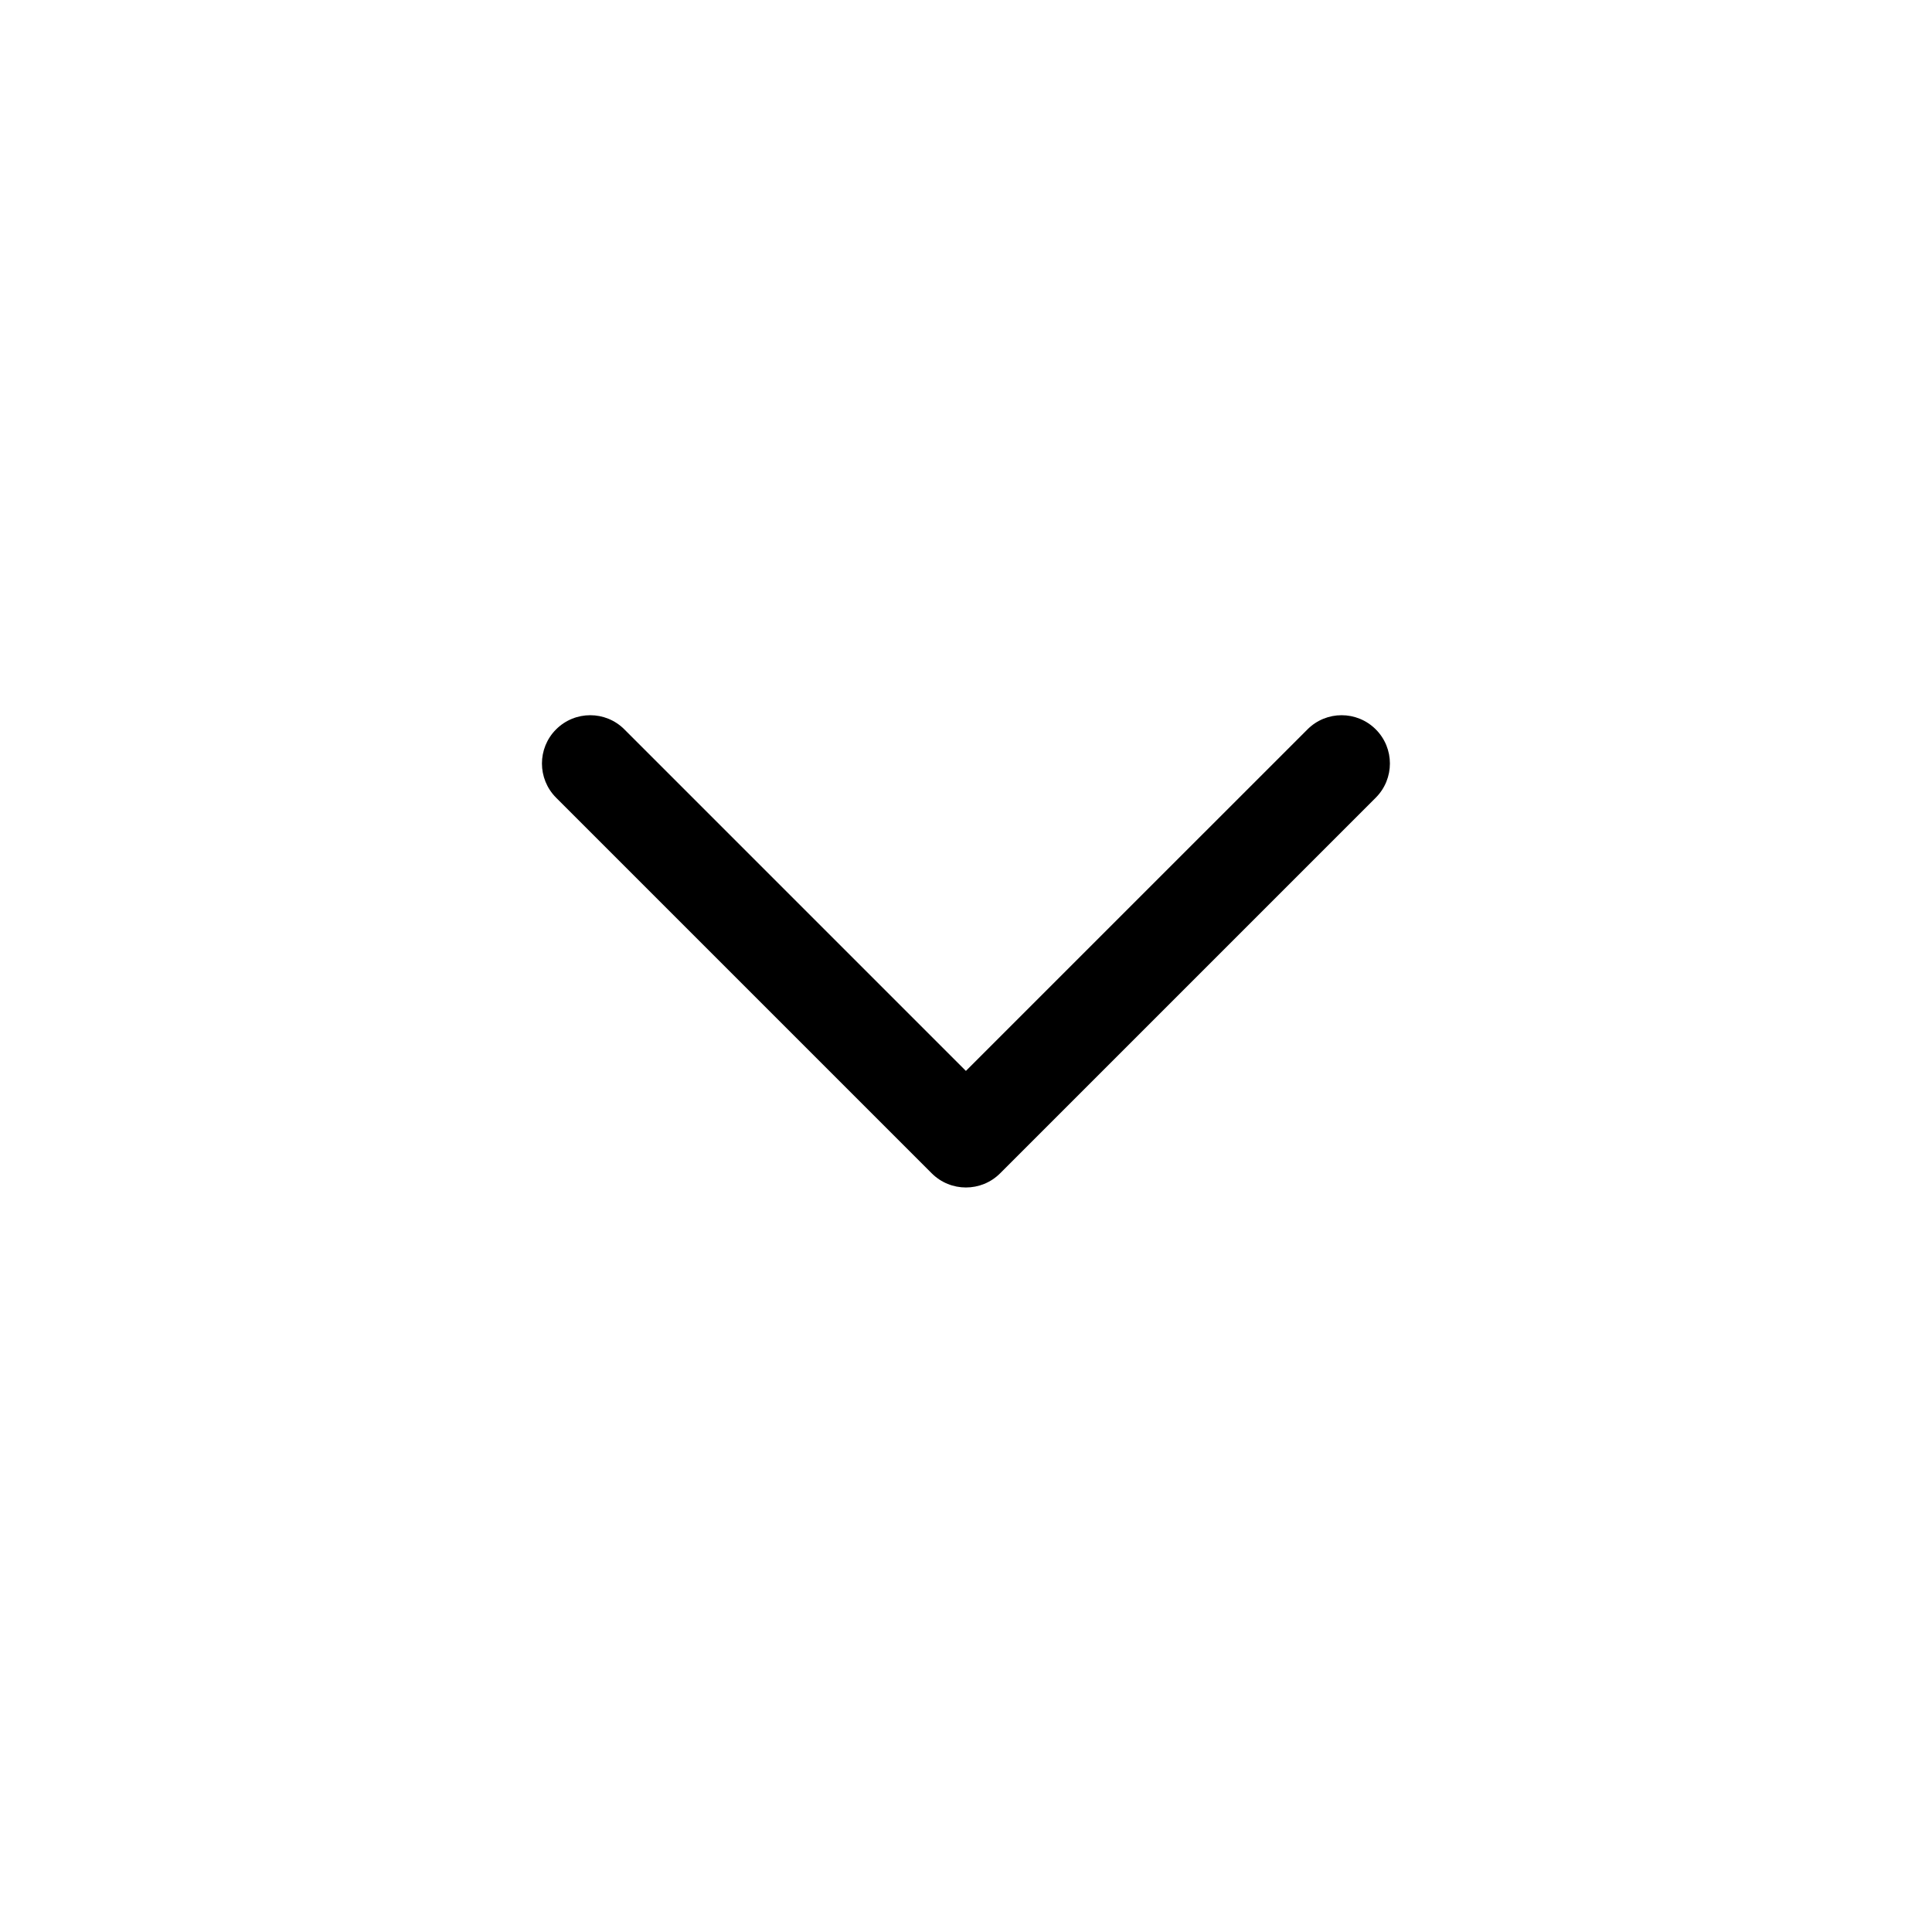
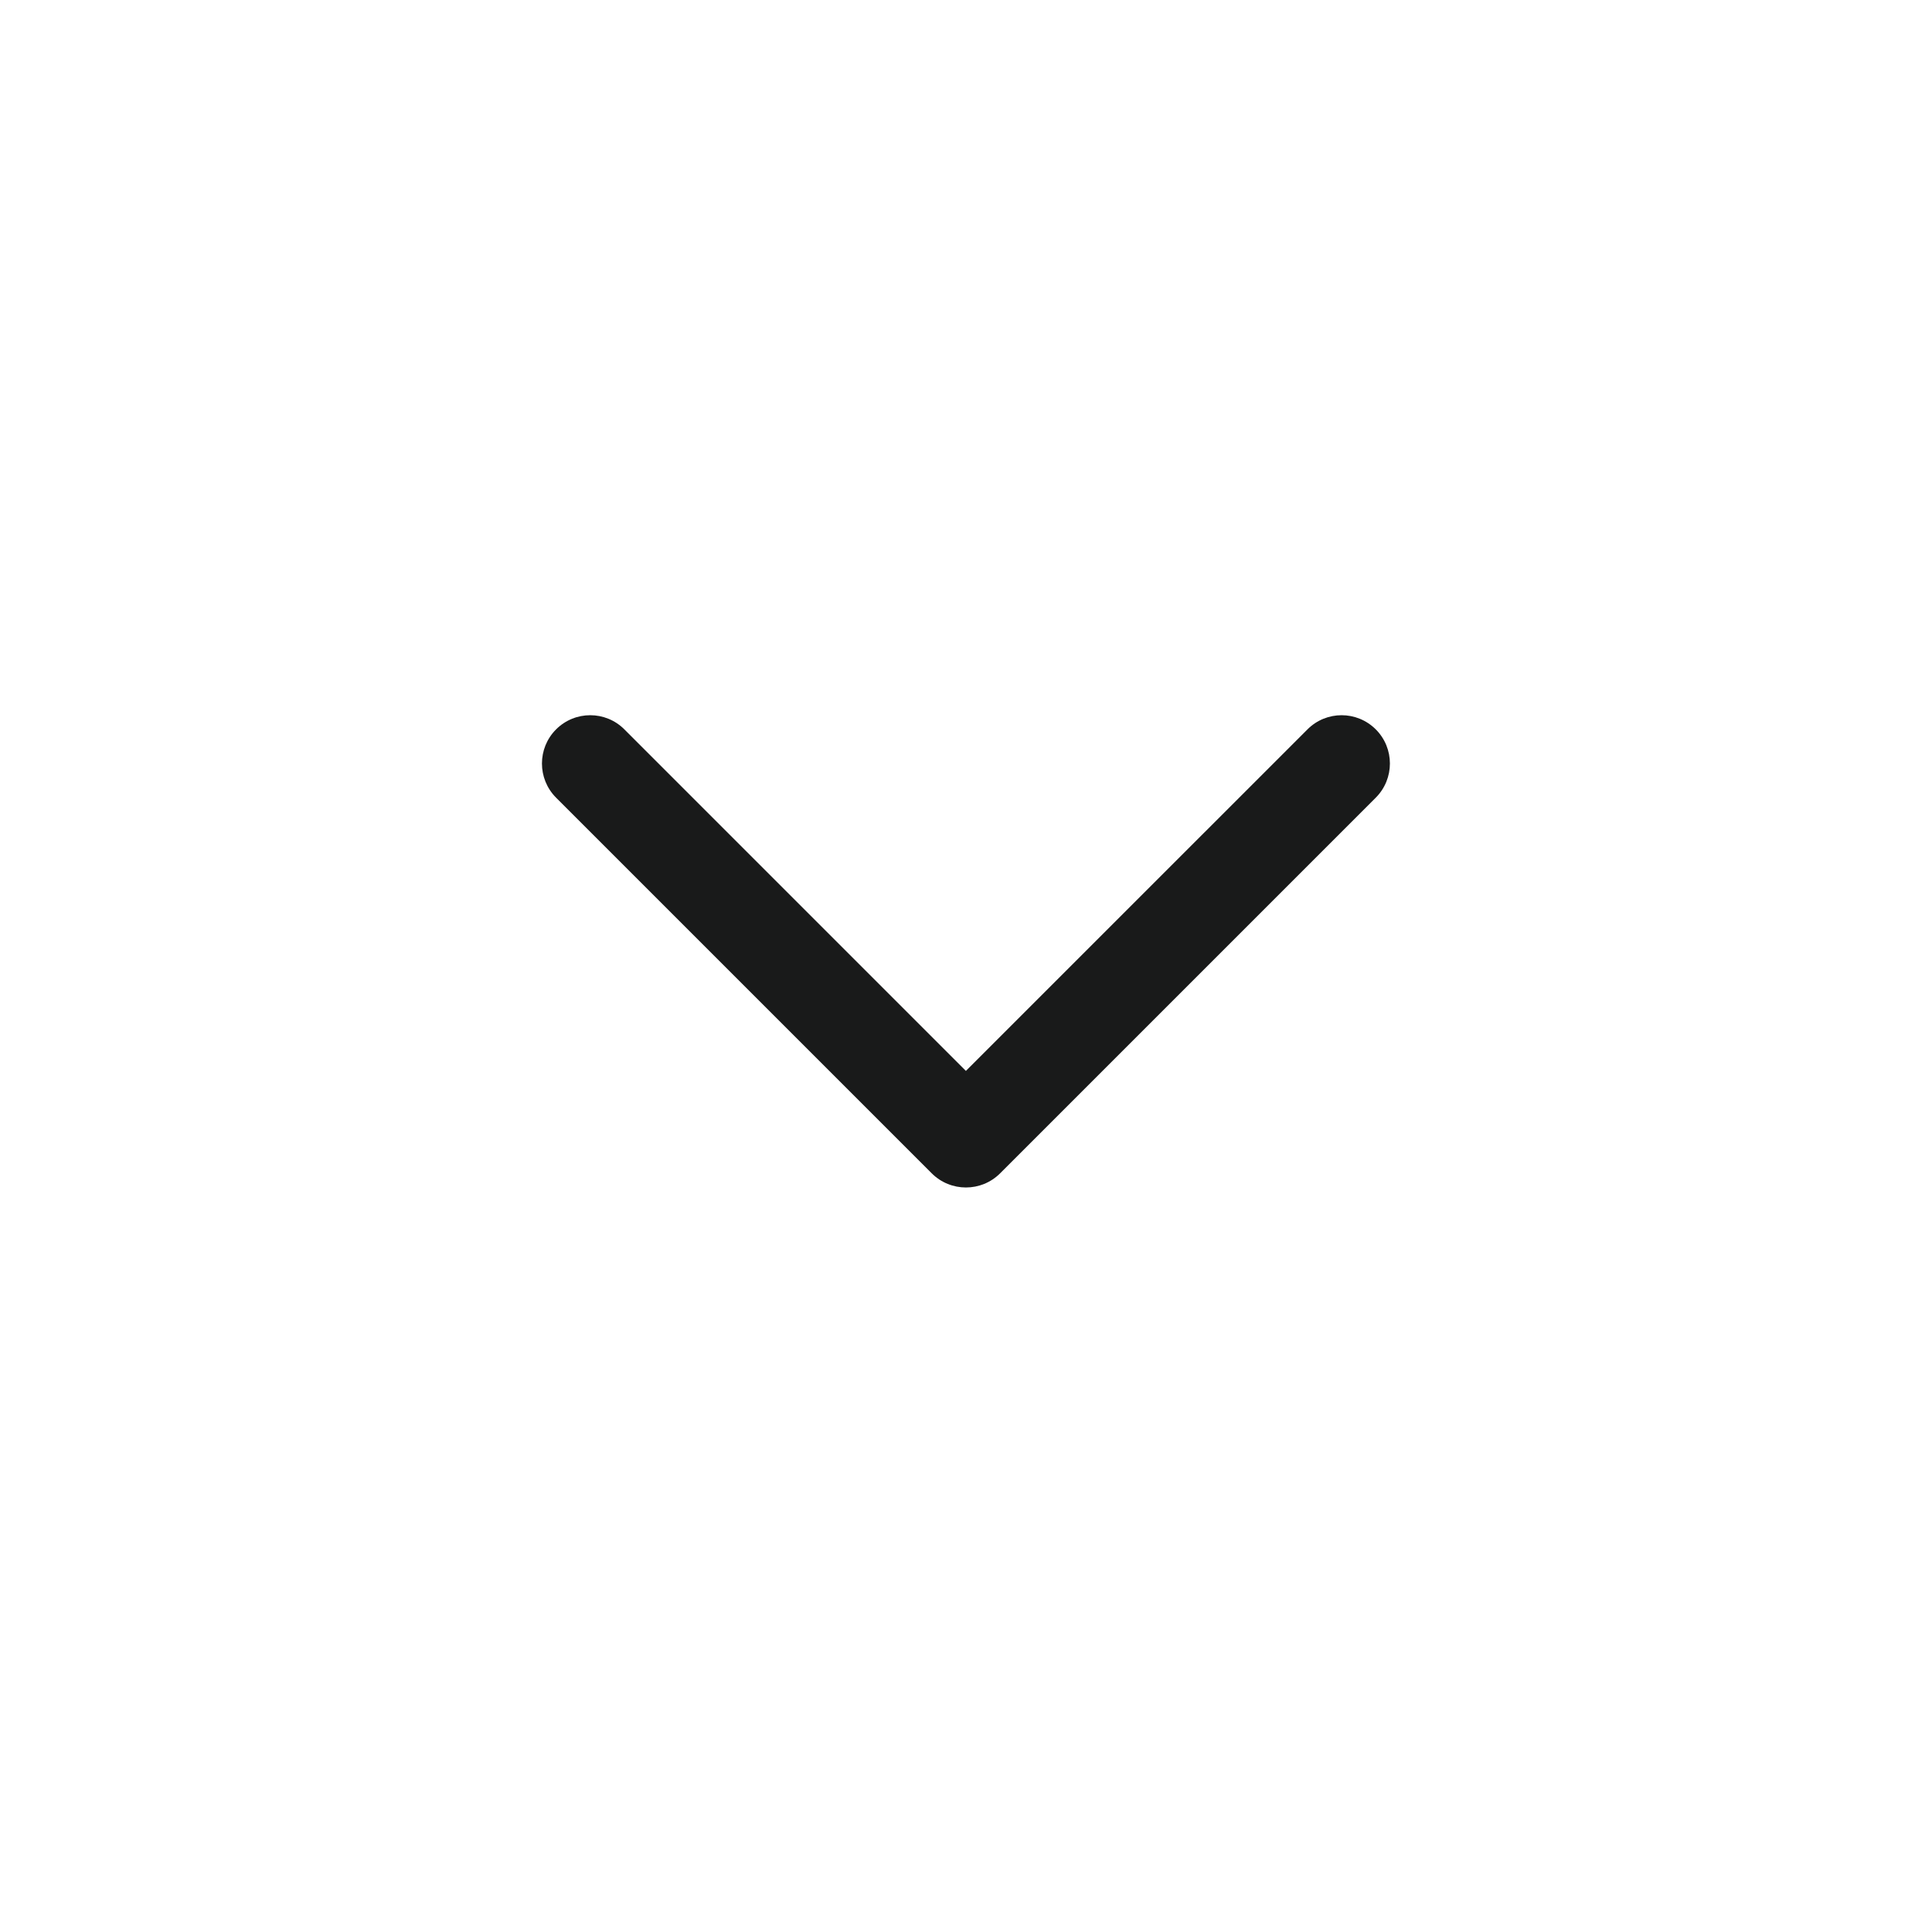
<svg xmlns="http://www.w3.org/2000/svg" width="40" height="40" viewBox="0 0 40 40" fill="none">
-   <path d="M11.513 16.515C11.123 16.124 11.123 15.491 11.513 15.101C11.904 14.71 12.537 14.71 12.927 15.101L19.998 22.172L27.07 15.101C27.46 14.71 28.093 14.71 28.484 15.101C28.874 15.491 28.874 16.124 28.484 16.515L20.706 24.293C20.315 24.683 19.682 24.683 19.291 24.293L11.513 16.515Z" fill="black" />
+   <path d="M11.513 16.515C11.123 16.124 11.123 15.491 11.513 15.101C11.904 14.71 12.537 14.71 12.927 15.101L19.998 22.172L27.07 15.101C27.46 14.71 28.093 14.71 28.484 15.101C28.874 15.491 28.874 16.124 28.484 16.515L20.706 24.293C20.315 24.683 19.682 24.683 19.291 24.293L11.513 16.515Z" fill="#191A1A" />
</svg>
